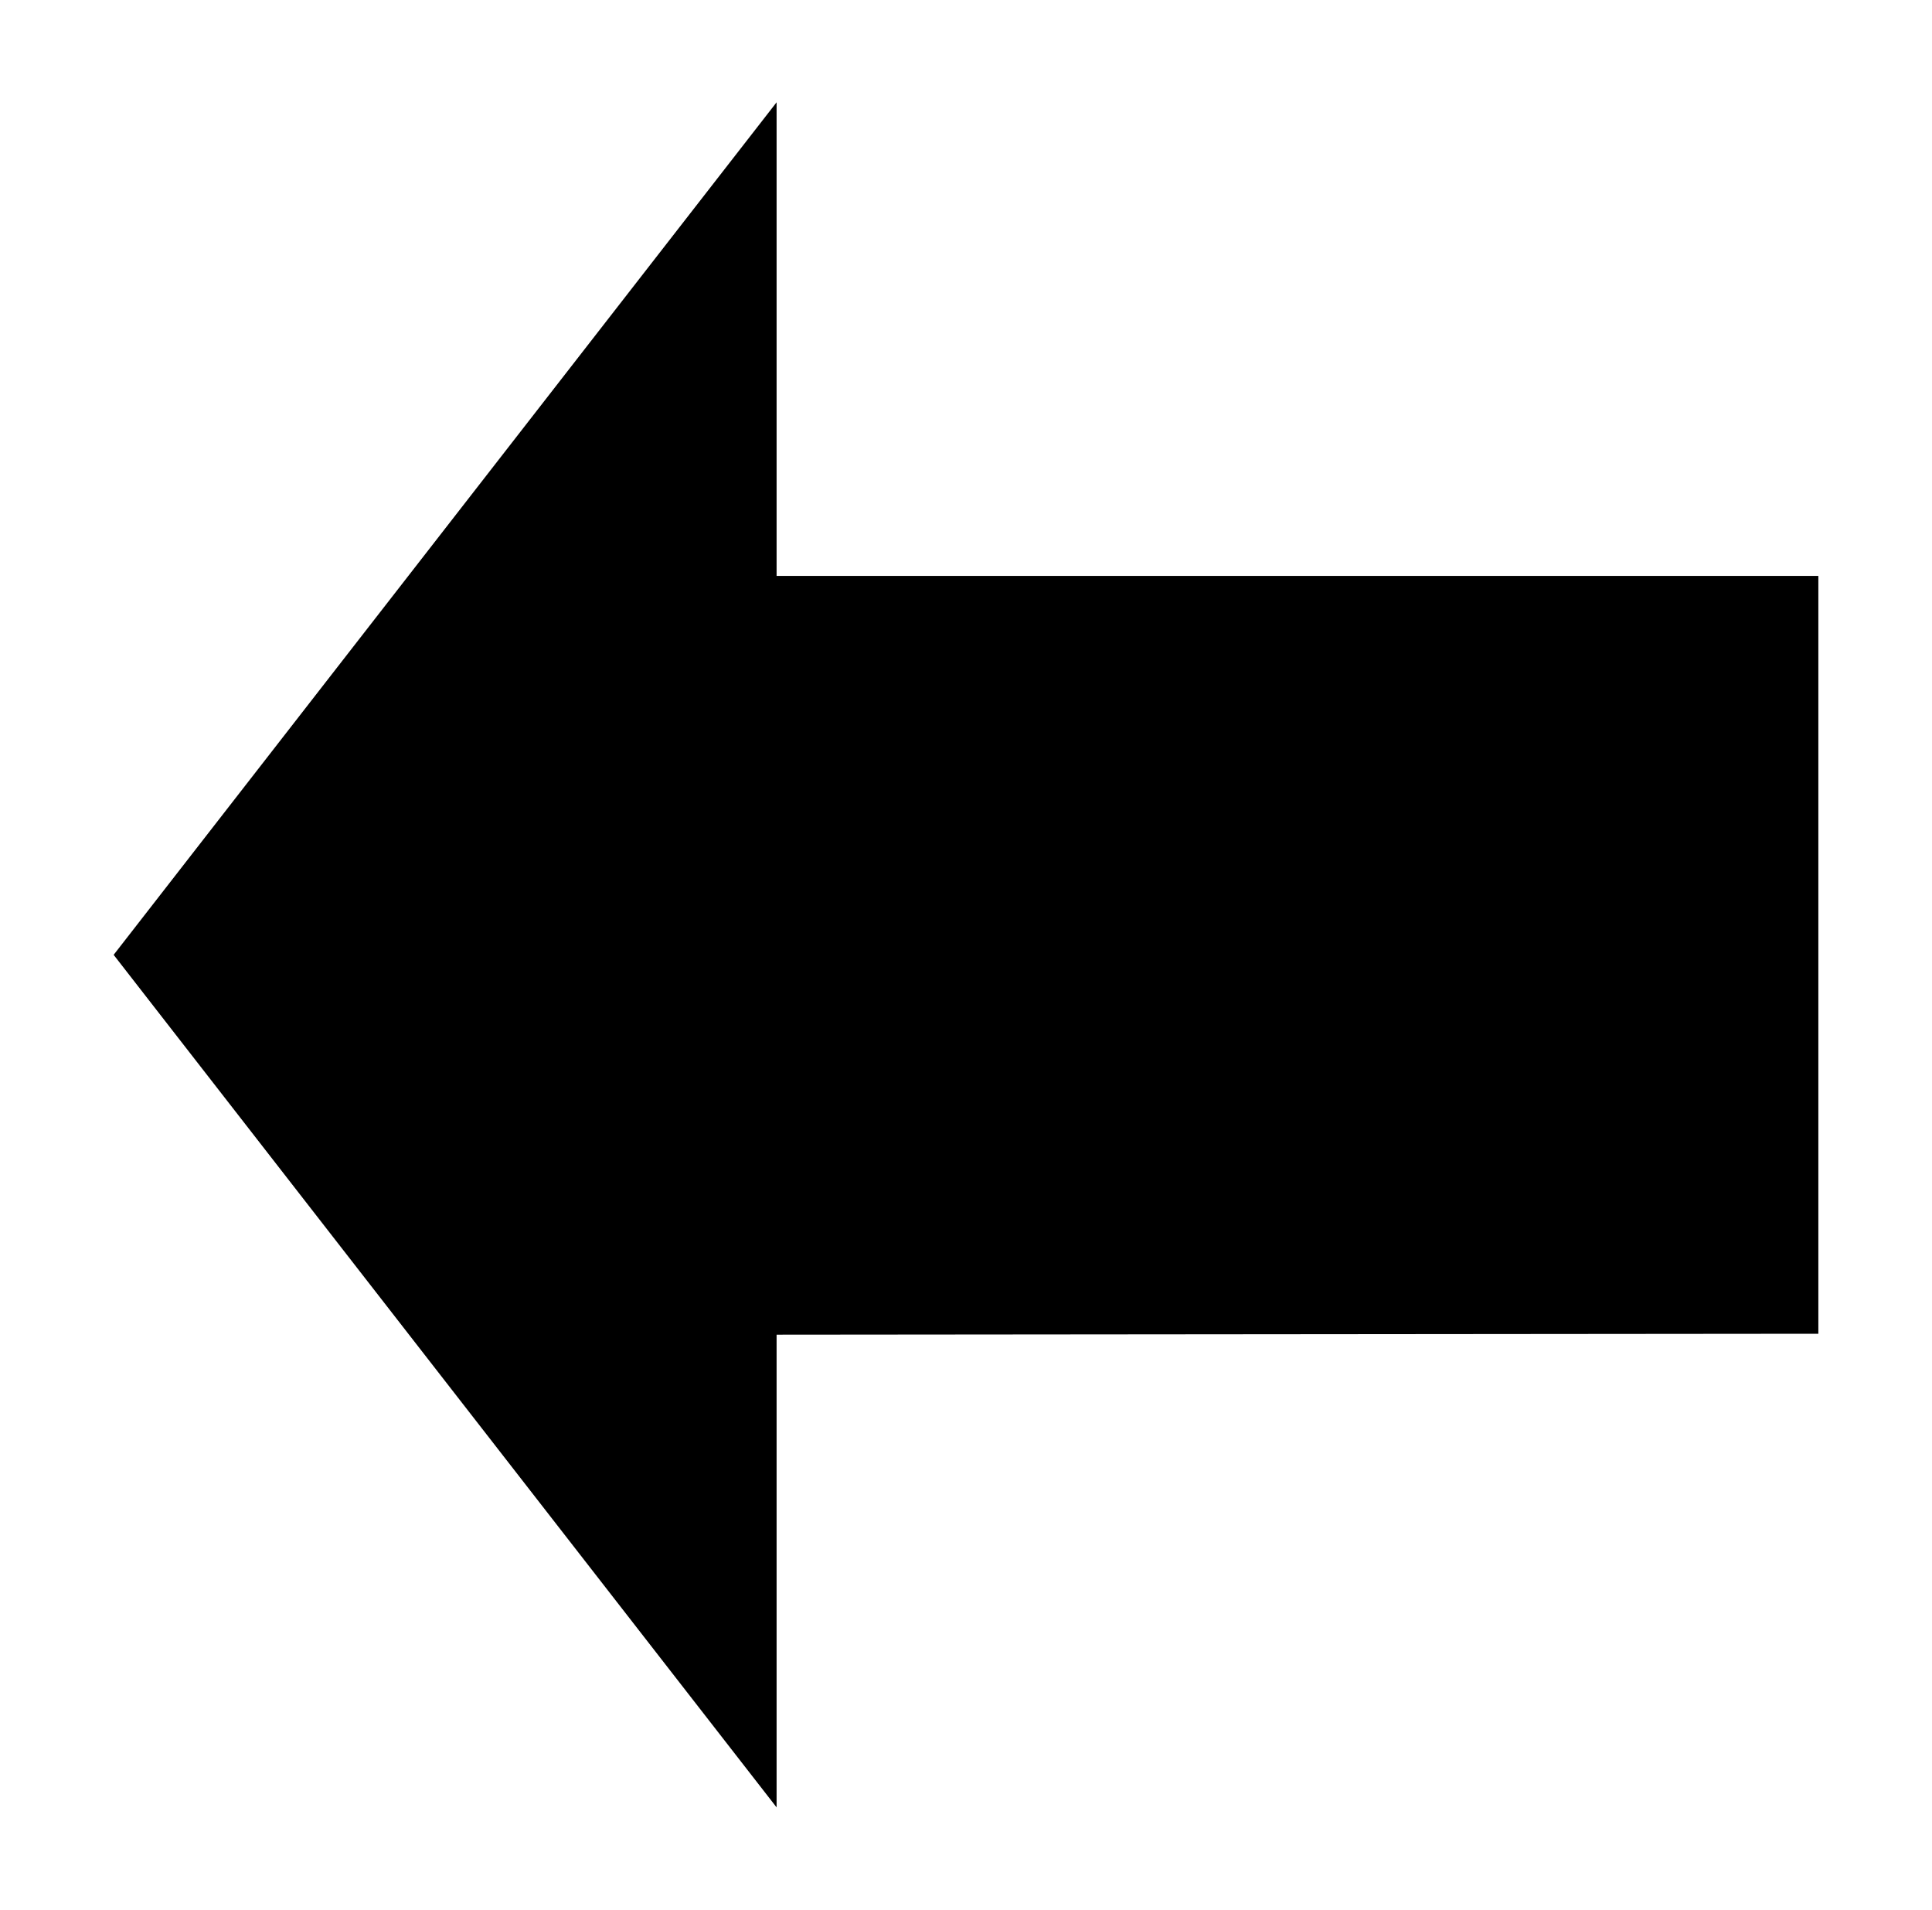
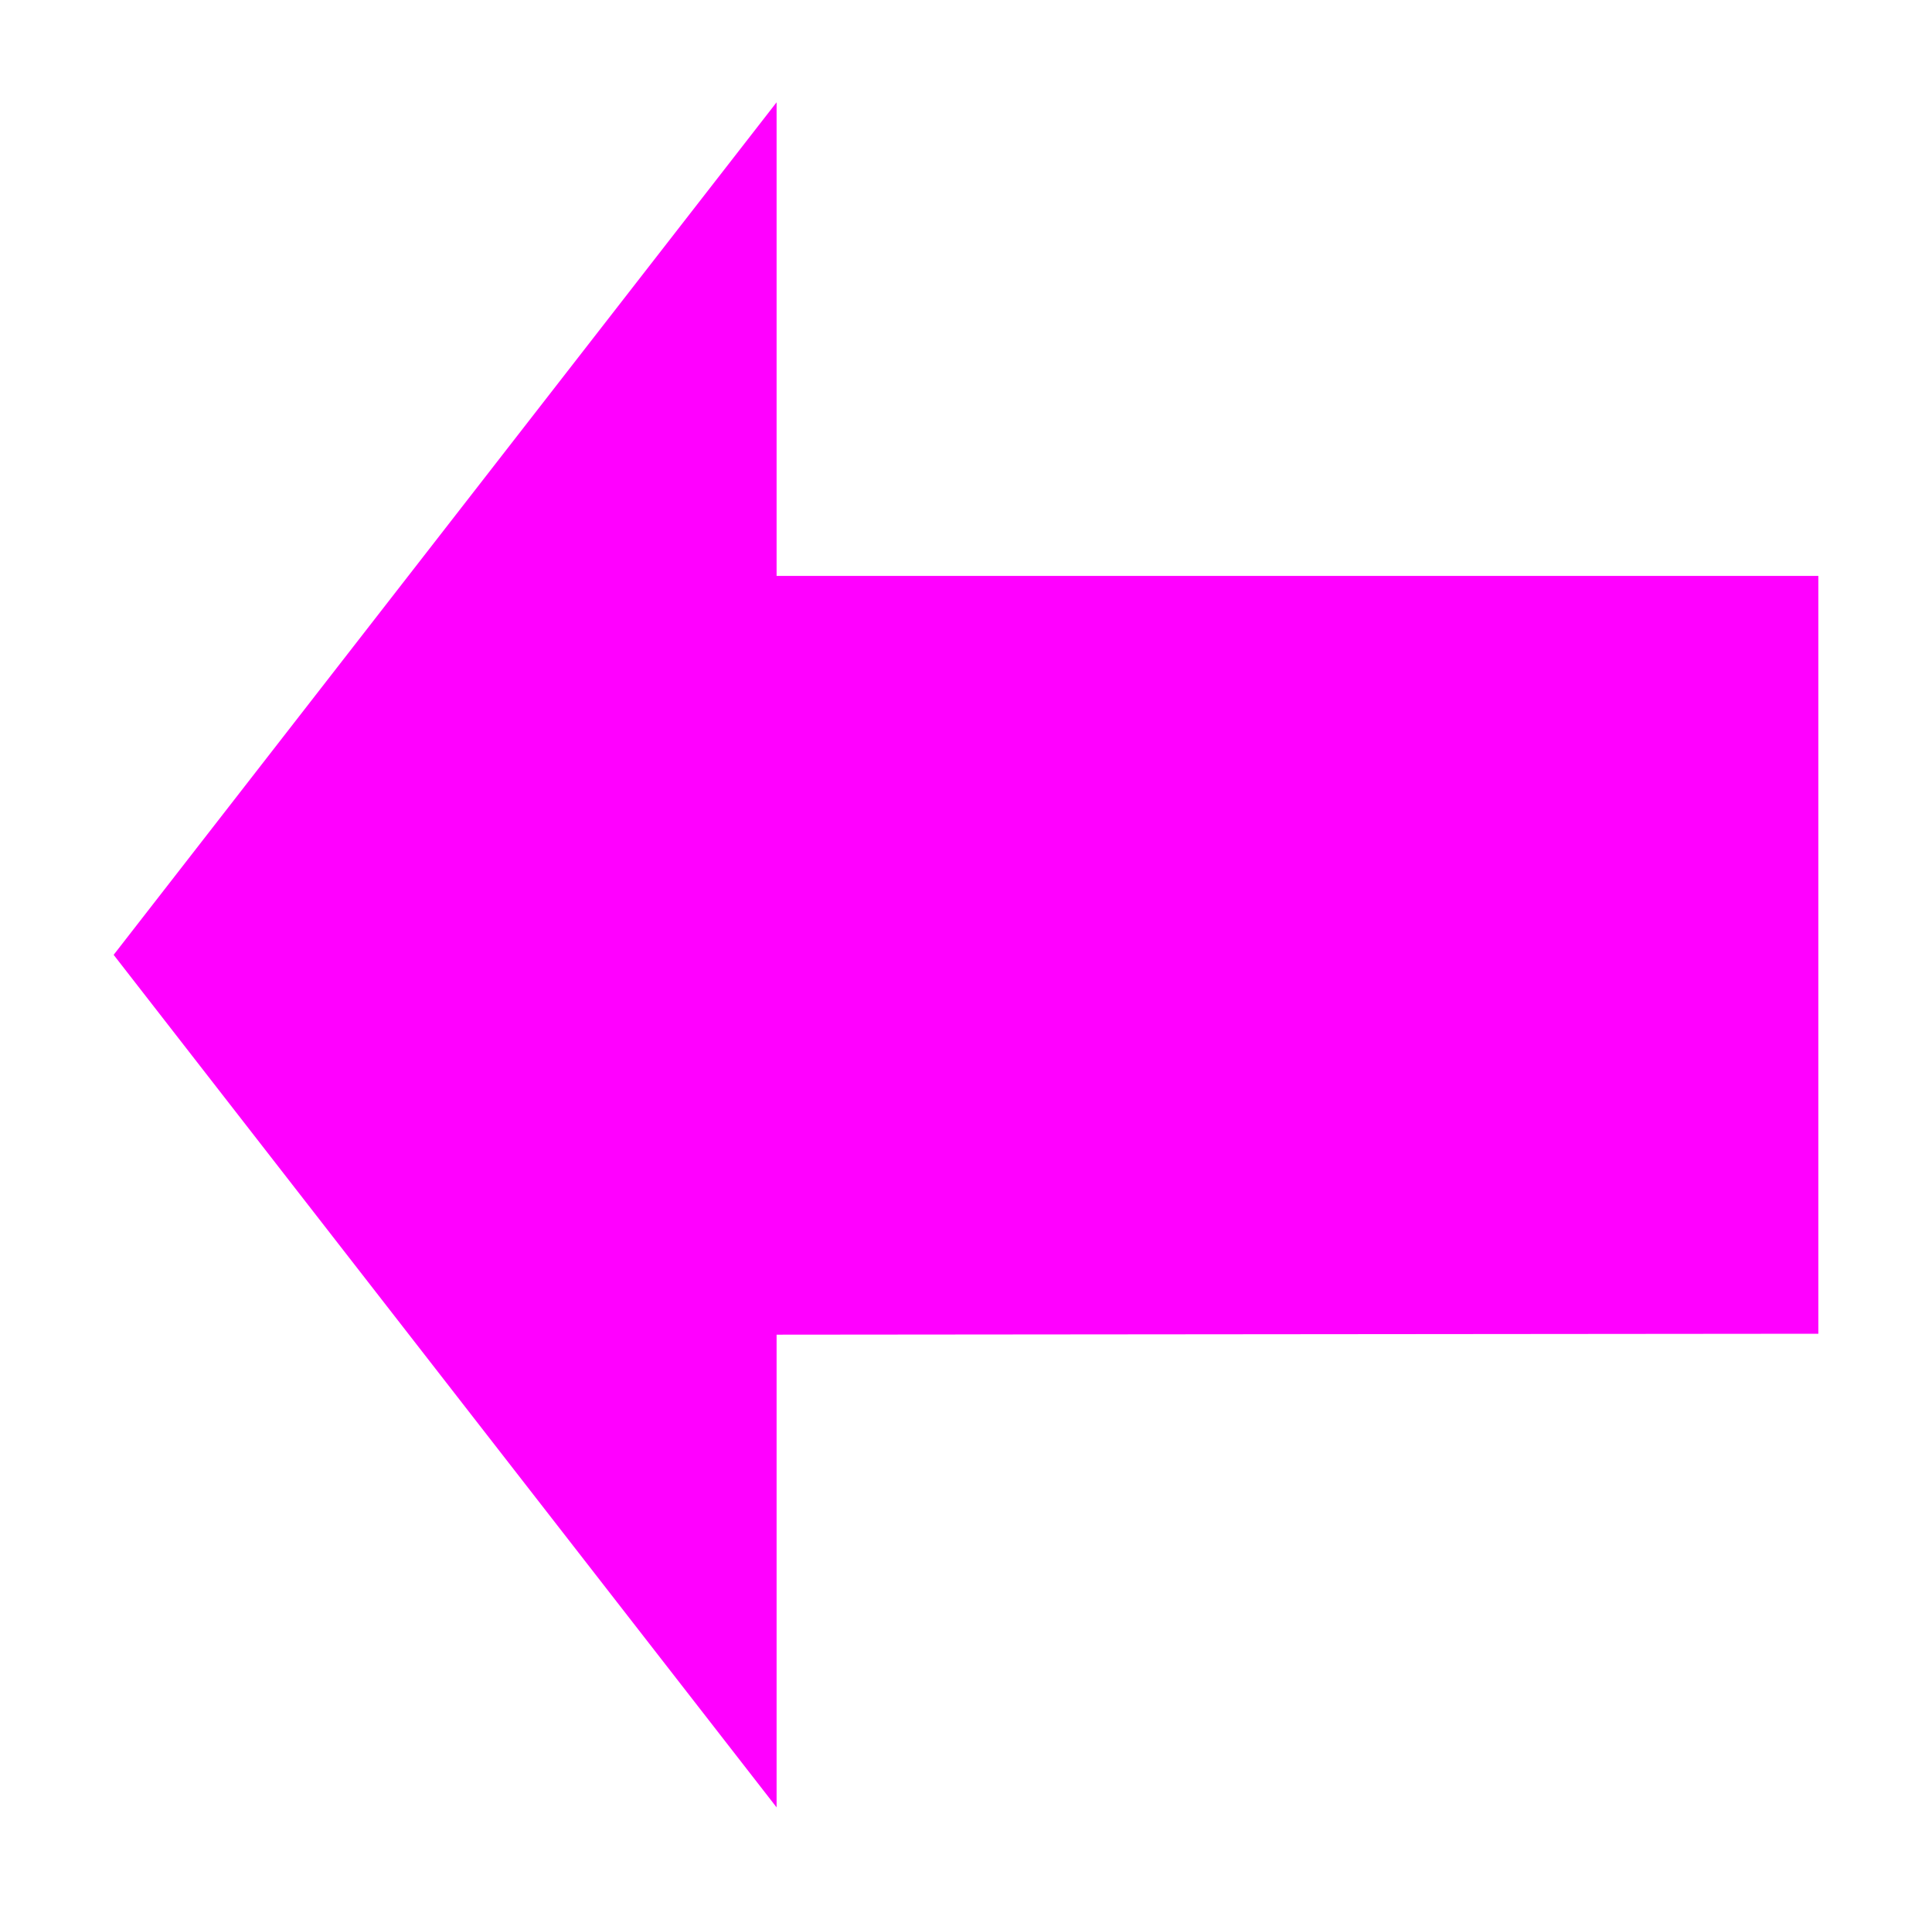
<svg xmlns="http://www.w3.org/2000/svg" width="85" height="84" viewBox="0 0 85 84" fill="none">
-   <path d="M5 42L34.167 79.5L34.167 58.708L80 58.667V25.333L34.167 25.333V4.5L5 42Z" fill="#000000" stroke-width="8.333" stroke-linecap="round" stroke-linejoin="round" />
+   <path d="M5 42L34.167 79.5L34.167 58.708L80 58.667V25.333L34.167 25.333V4.5L5 42Z" fill="#ff00ff" stroke-width="8.333" stroke-linecap="round" stroke-linejoin="round" />
</svg>
